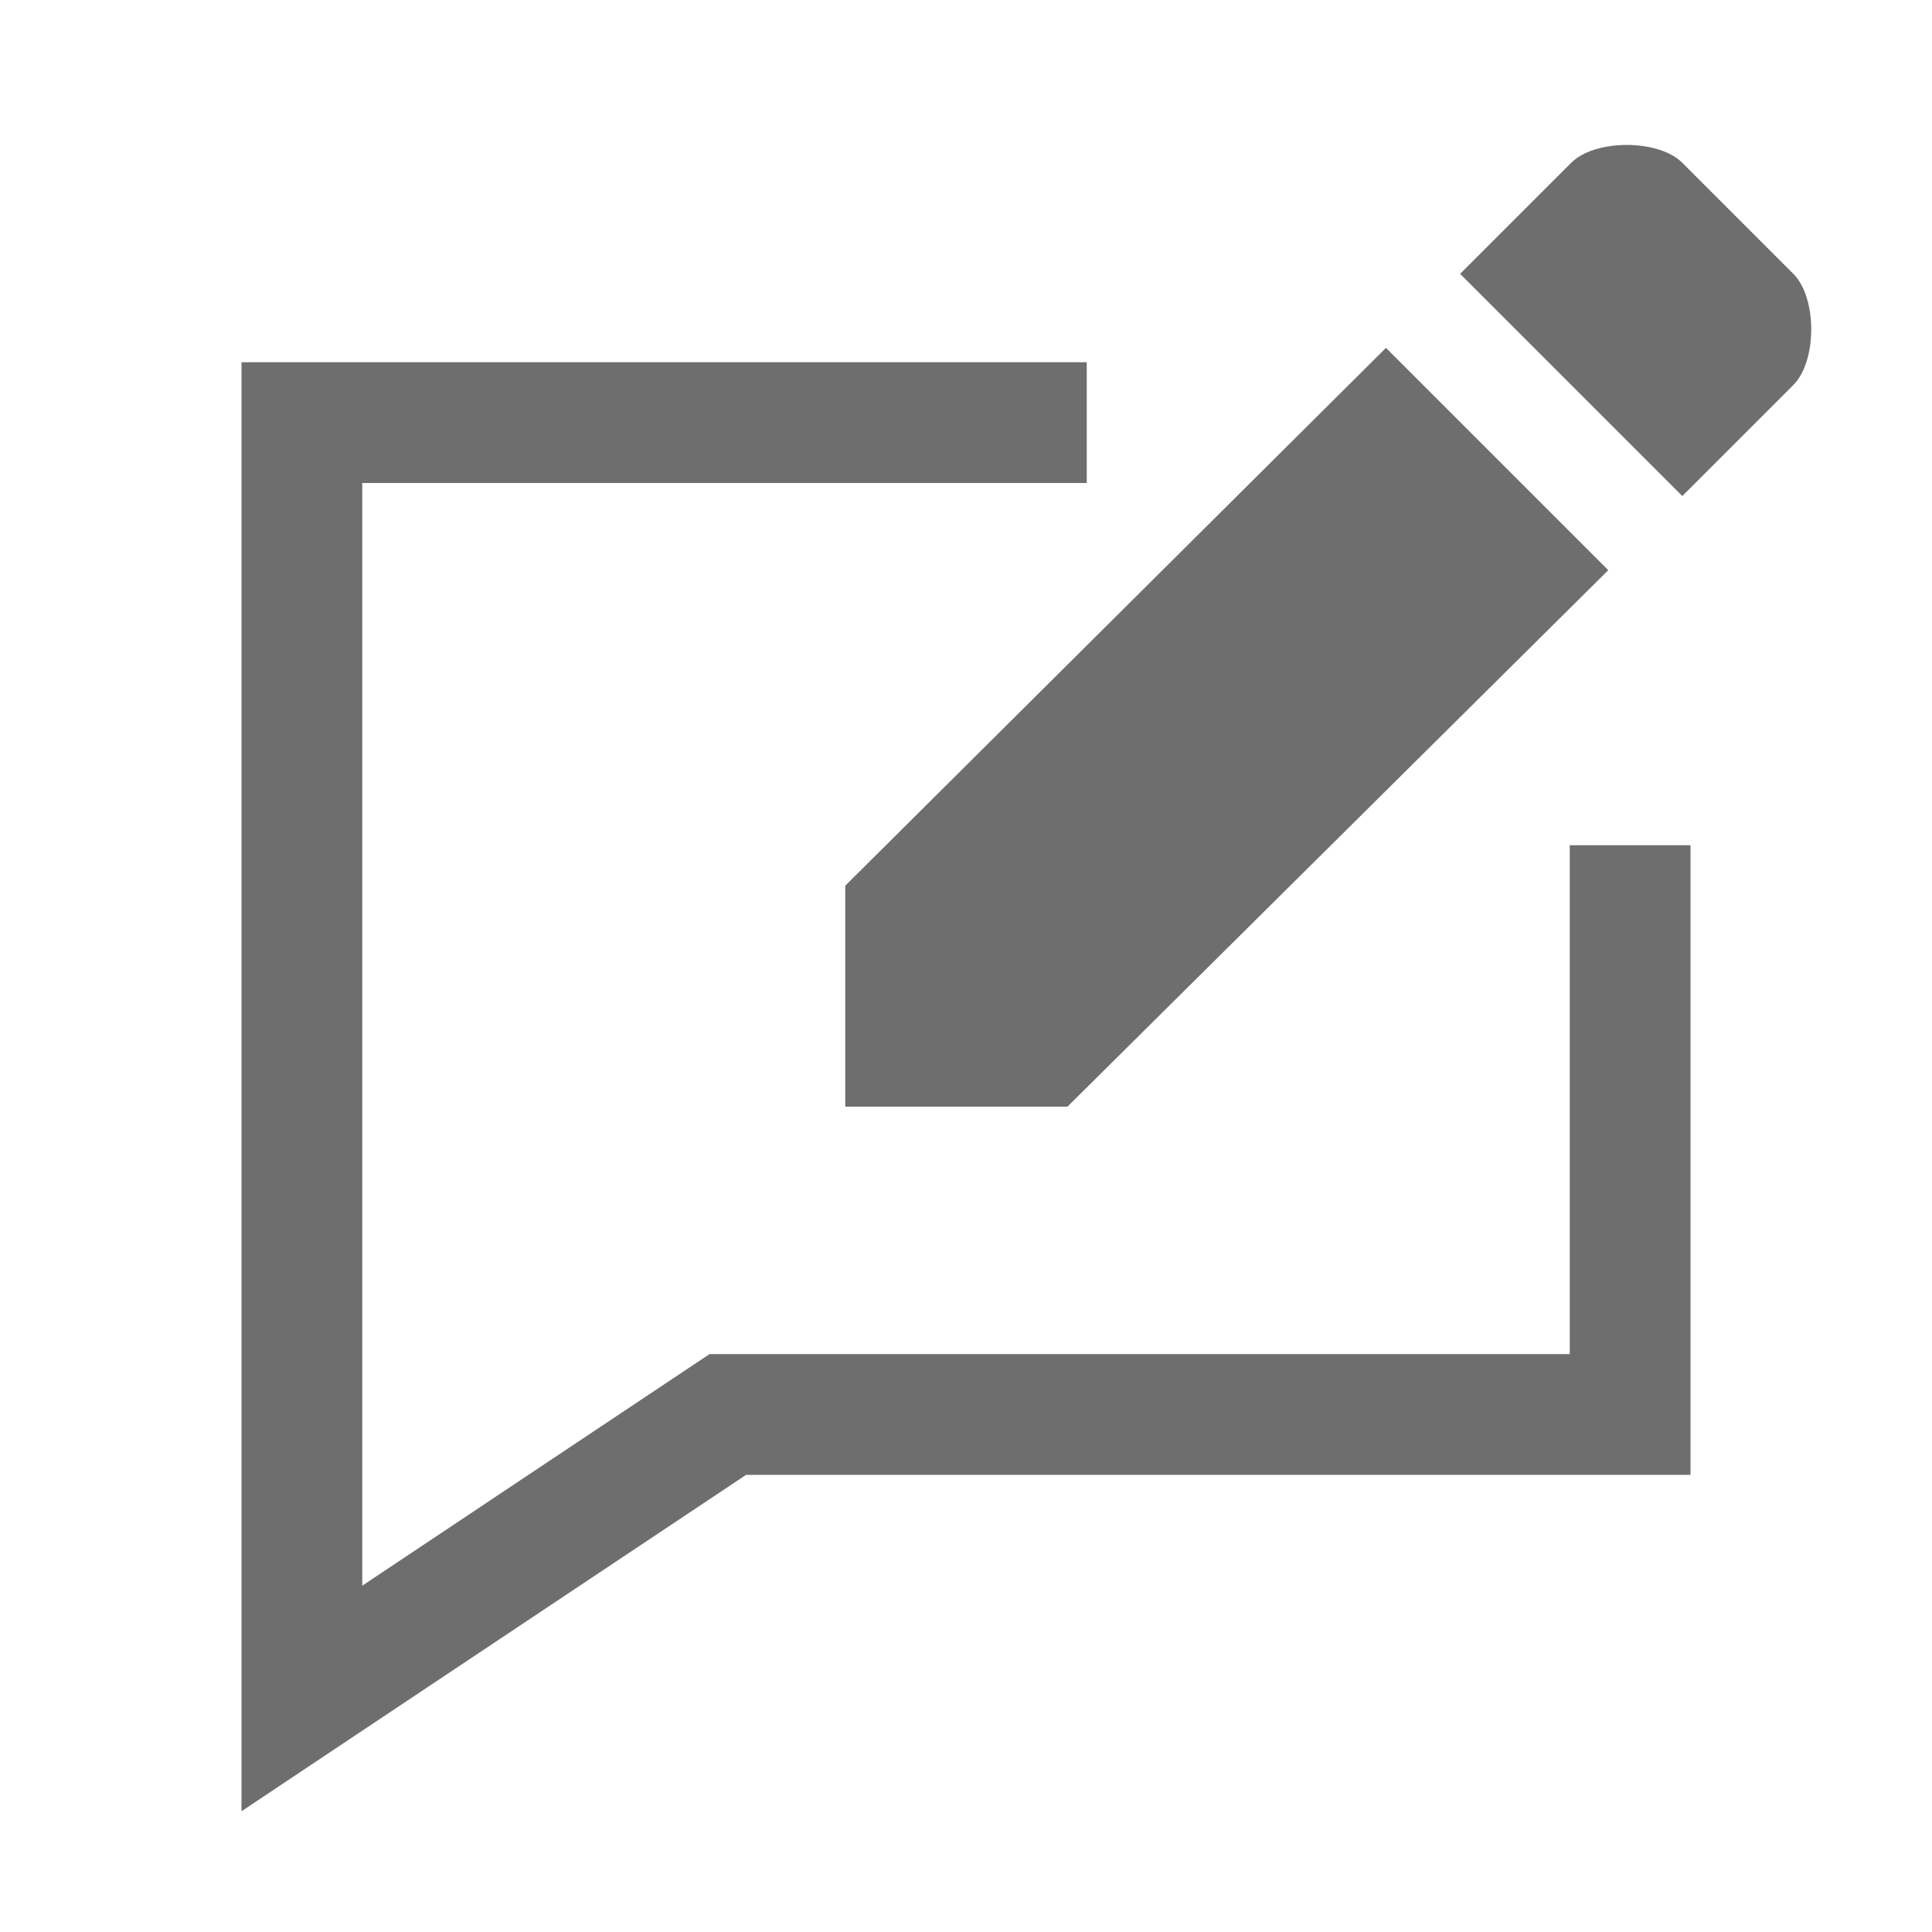
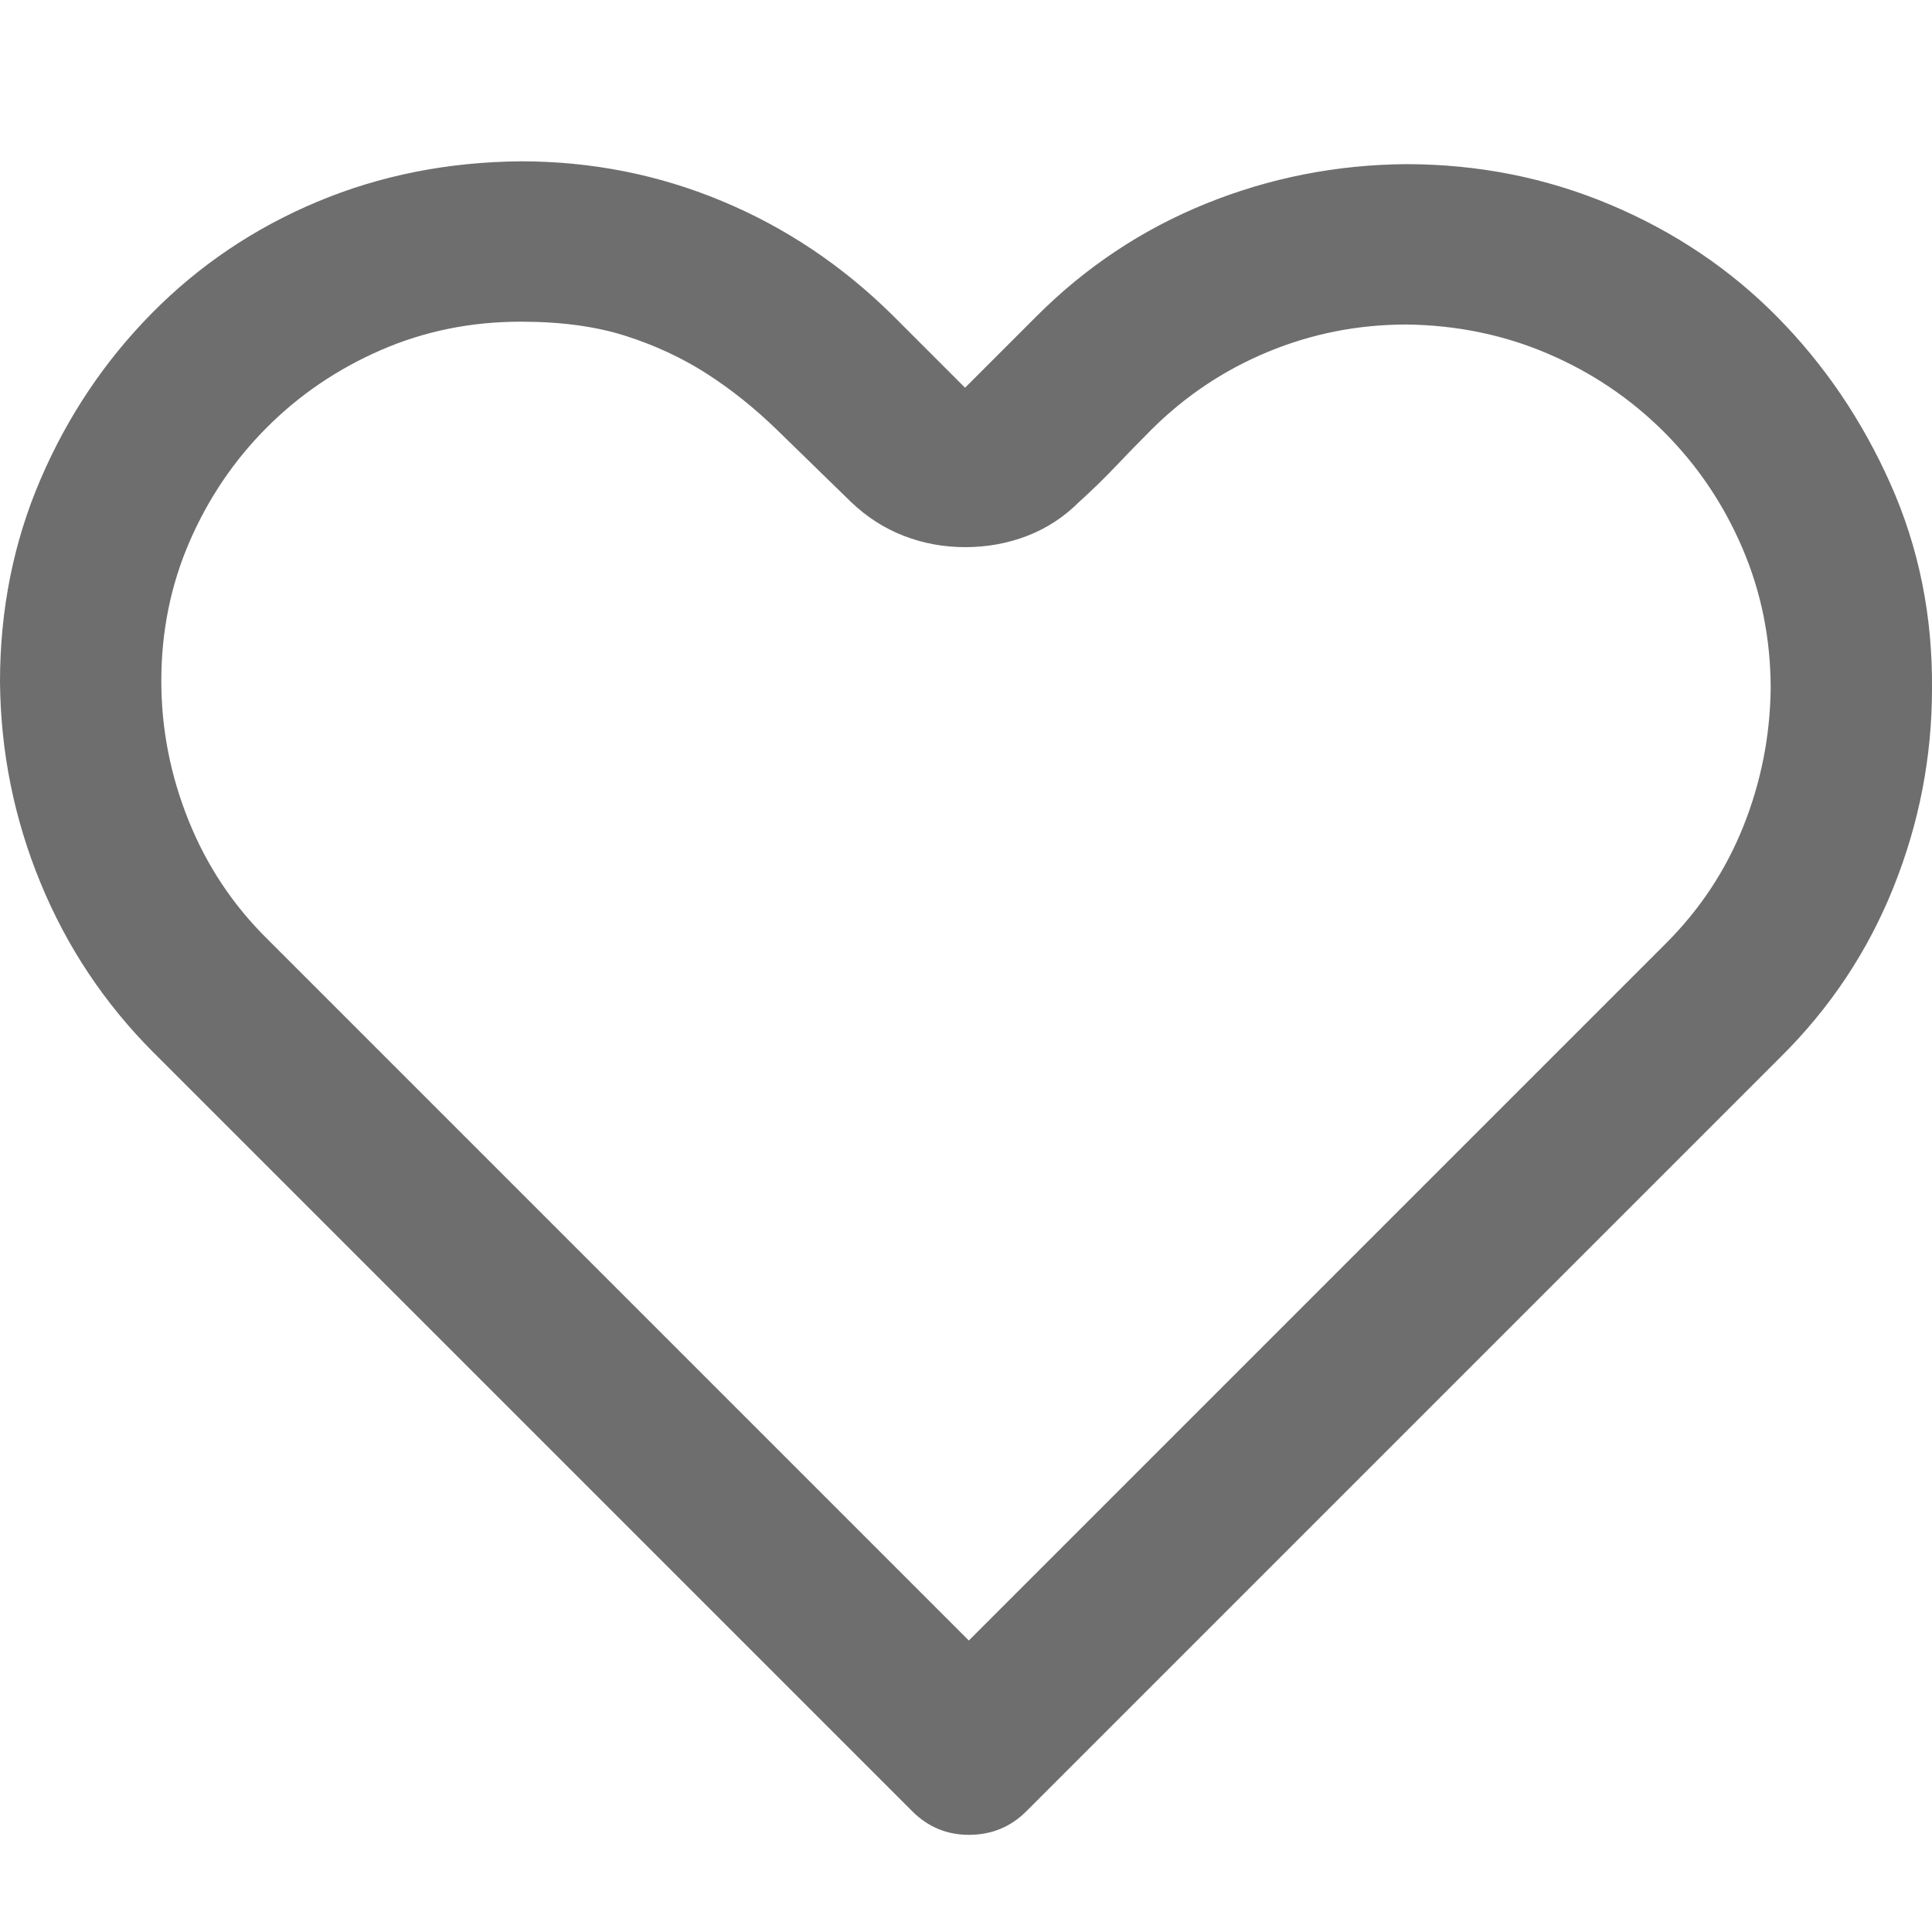
- <svg xmlns="http://www.w3.org/2000/svg" width="16" height="16" viewBox="0 0 16 16" fill="none">
-   <path fill-rule="evenodd" clip-rule="evenodd" d="M14.852 2.268C15.049 2.465 15.049 2.991 14.852 3.188L13.932 4.108L12.092 2.268L13.012 1.348C13.209 1.151 13.735 1.151 13.932 1.348L14.852 2.268ZM11.478 2.881L13.319 4.722L8.84 9.165H7V7.335L11.478 2.881Z" fill="#6E6E6E" />
-   <path fill-rule="evenodd" clip-rule="evenodd" d="M14 7V11.214V12.214H13H6.179L3 14.333L2 15V13.798V4V3H3H9V4H3V13.132L5.624 11.382L5.876 11.214H6.179H13V7H14Z" fill="#6E6E6E" />
+ <svg xmlns="http://www.w3.org/2000/svg" width="16" height="16" viewBox="0 0 2048 2048">
+   <path d="M0 723q0-115 43-215t118-176 175-118 216-43q112 0 213 42t181 121l77 77 76-76q78-78 179-119t212-42q115 0 217 43t177 119 120 177 44 217q0 109-41 211t-120 180l-799 799q-25 25-61 25-35 0-60-25l-804-804q-78-78-120-180T0 723zm1877 7q0-79-30-149t-83-123-123-83-150-31q-77 0-147 29t-124 83q-19 19-37 38t-39 38q-24 24-55 36t-66 12q-34 0-65-12t-56-36q-42-41-78-76t-75-60-86-40-111-15q-79 0-148 30t-121 82-82 121-30 148q0 76 29 148t84 126l743 743 739-739q54-54 82-124t29-146z" fill="#6E6E6E" />
</svg>
